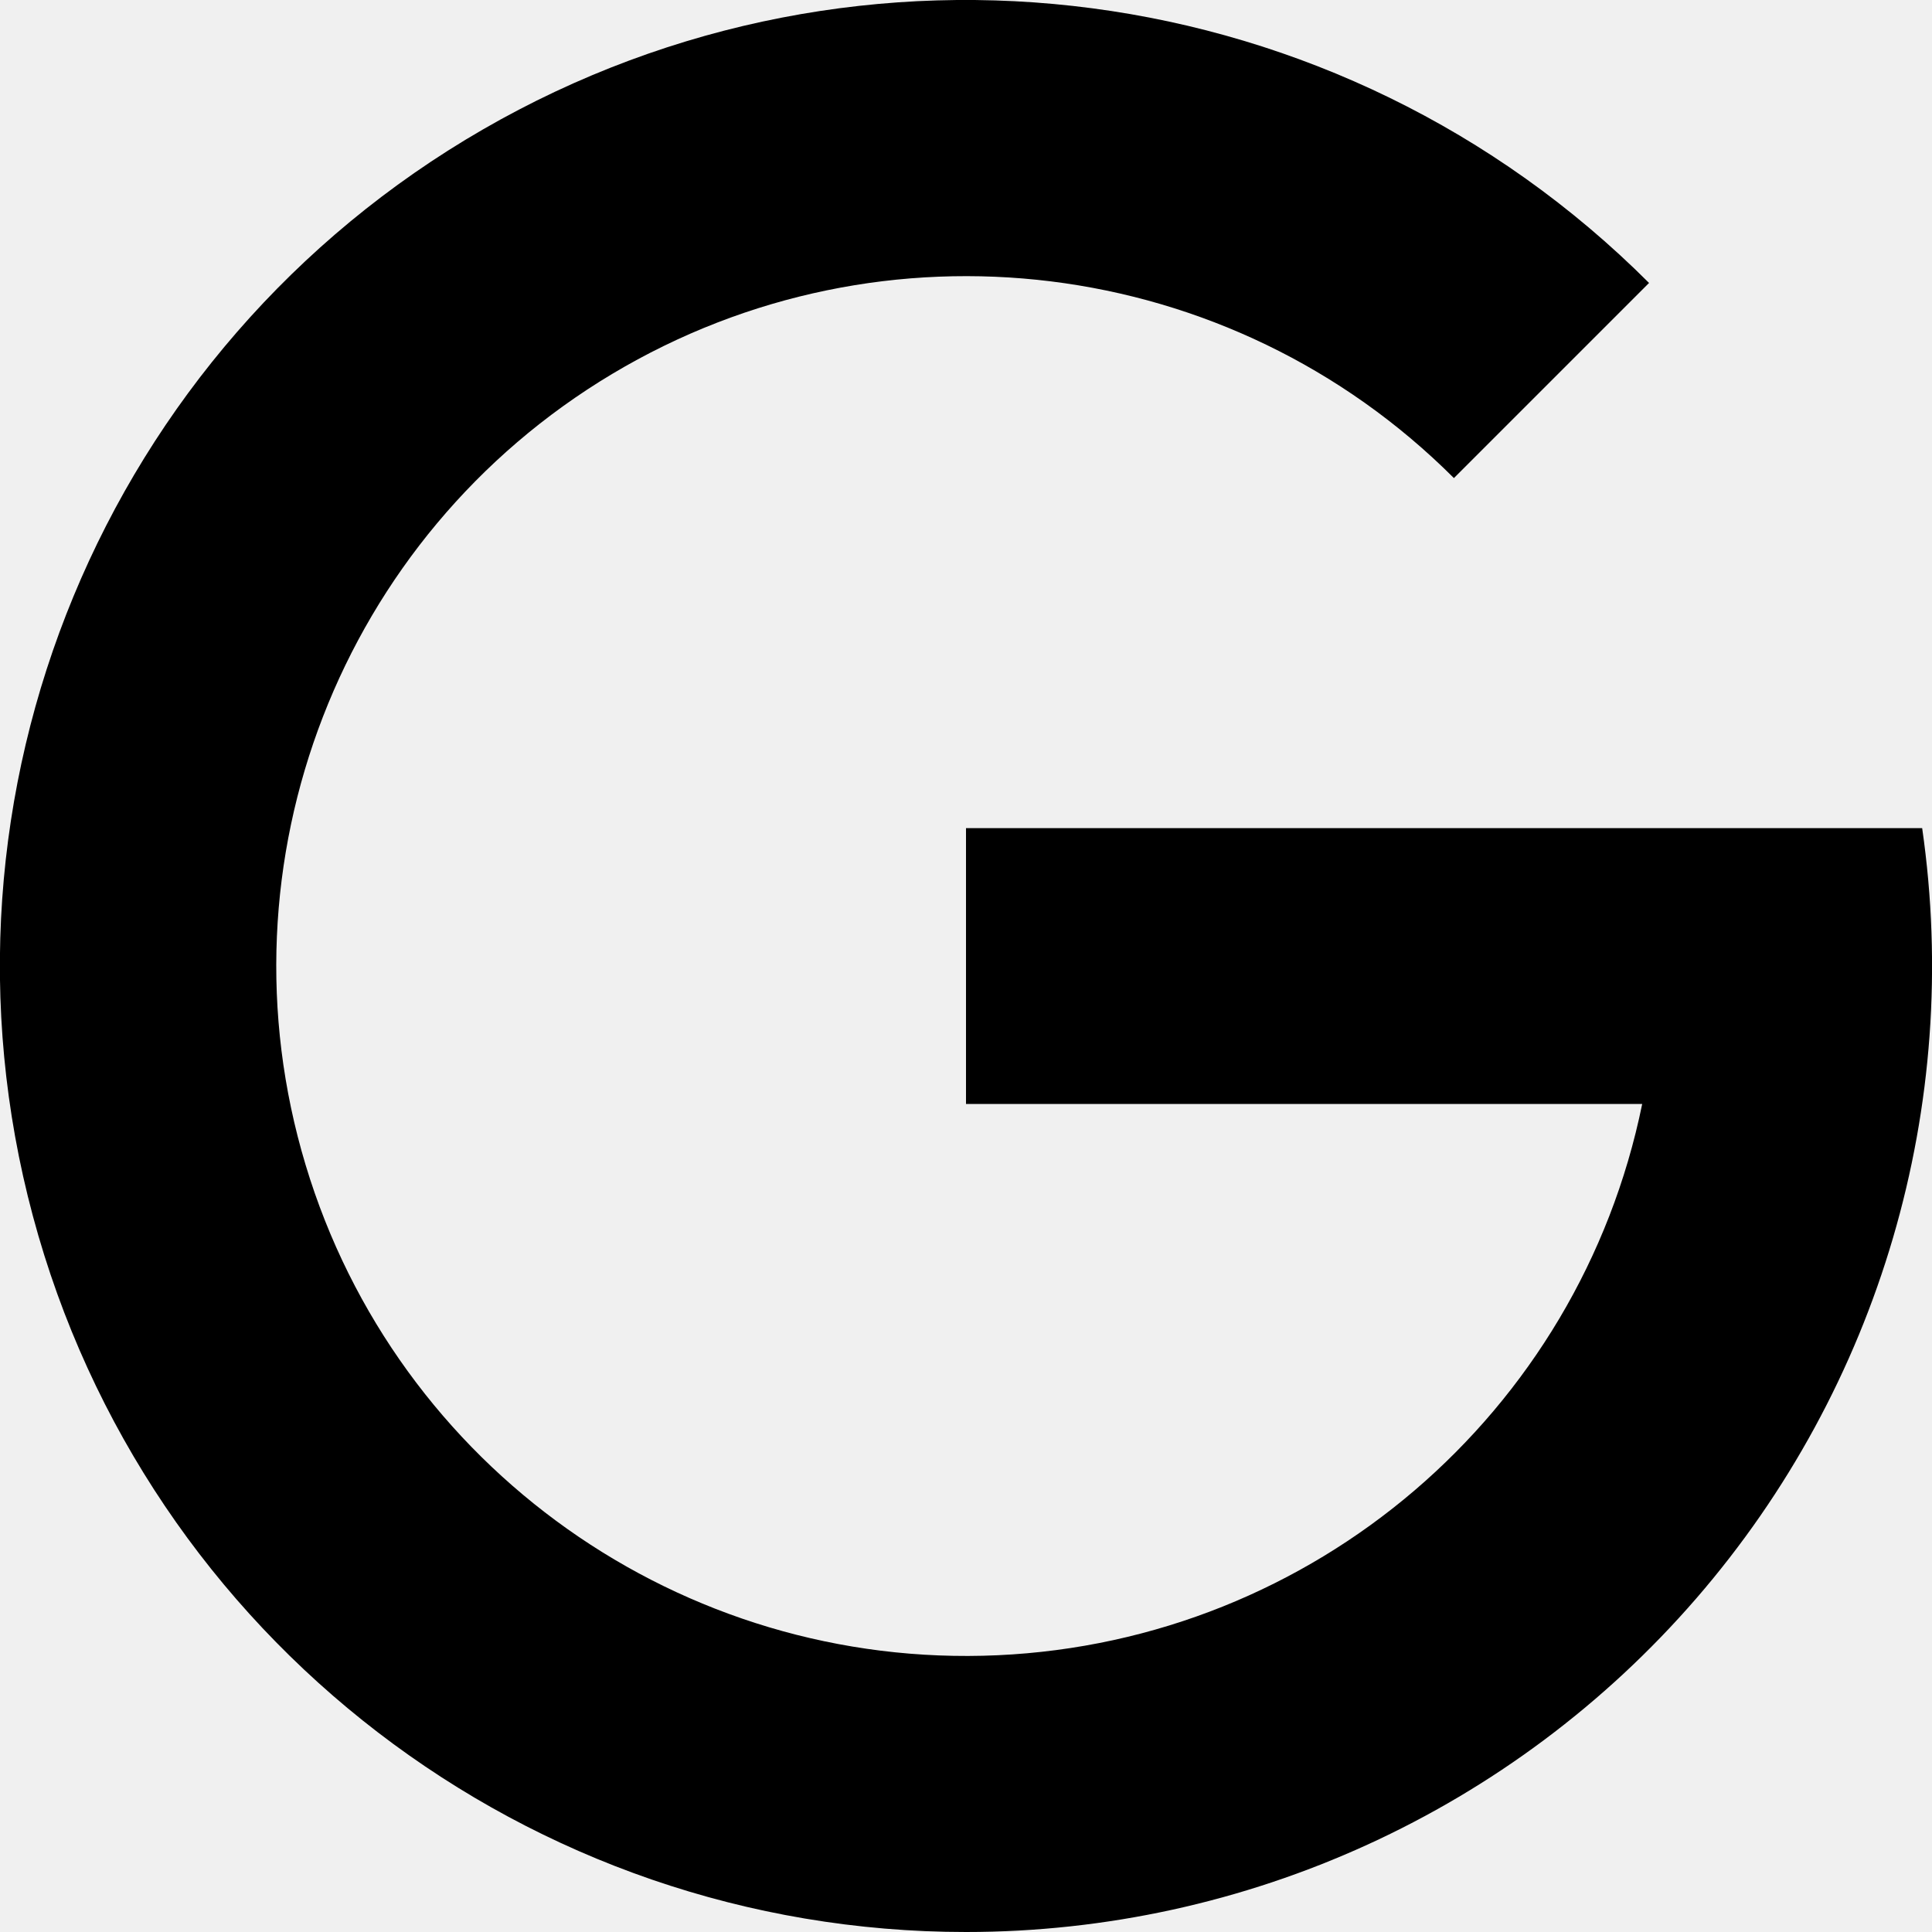
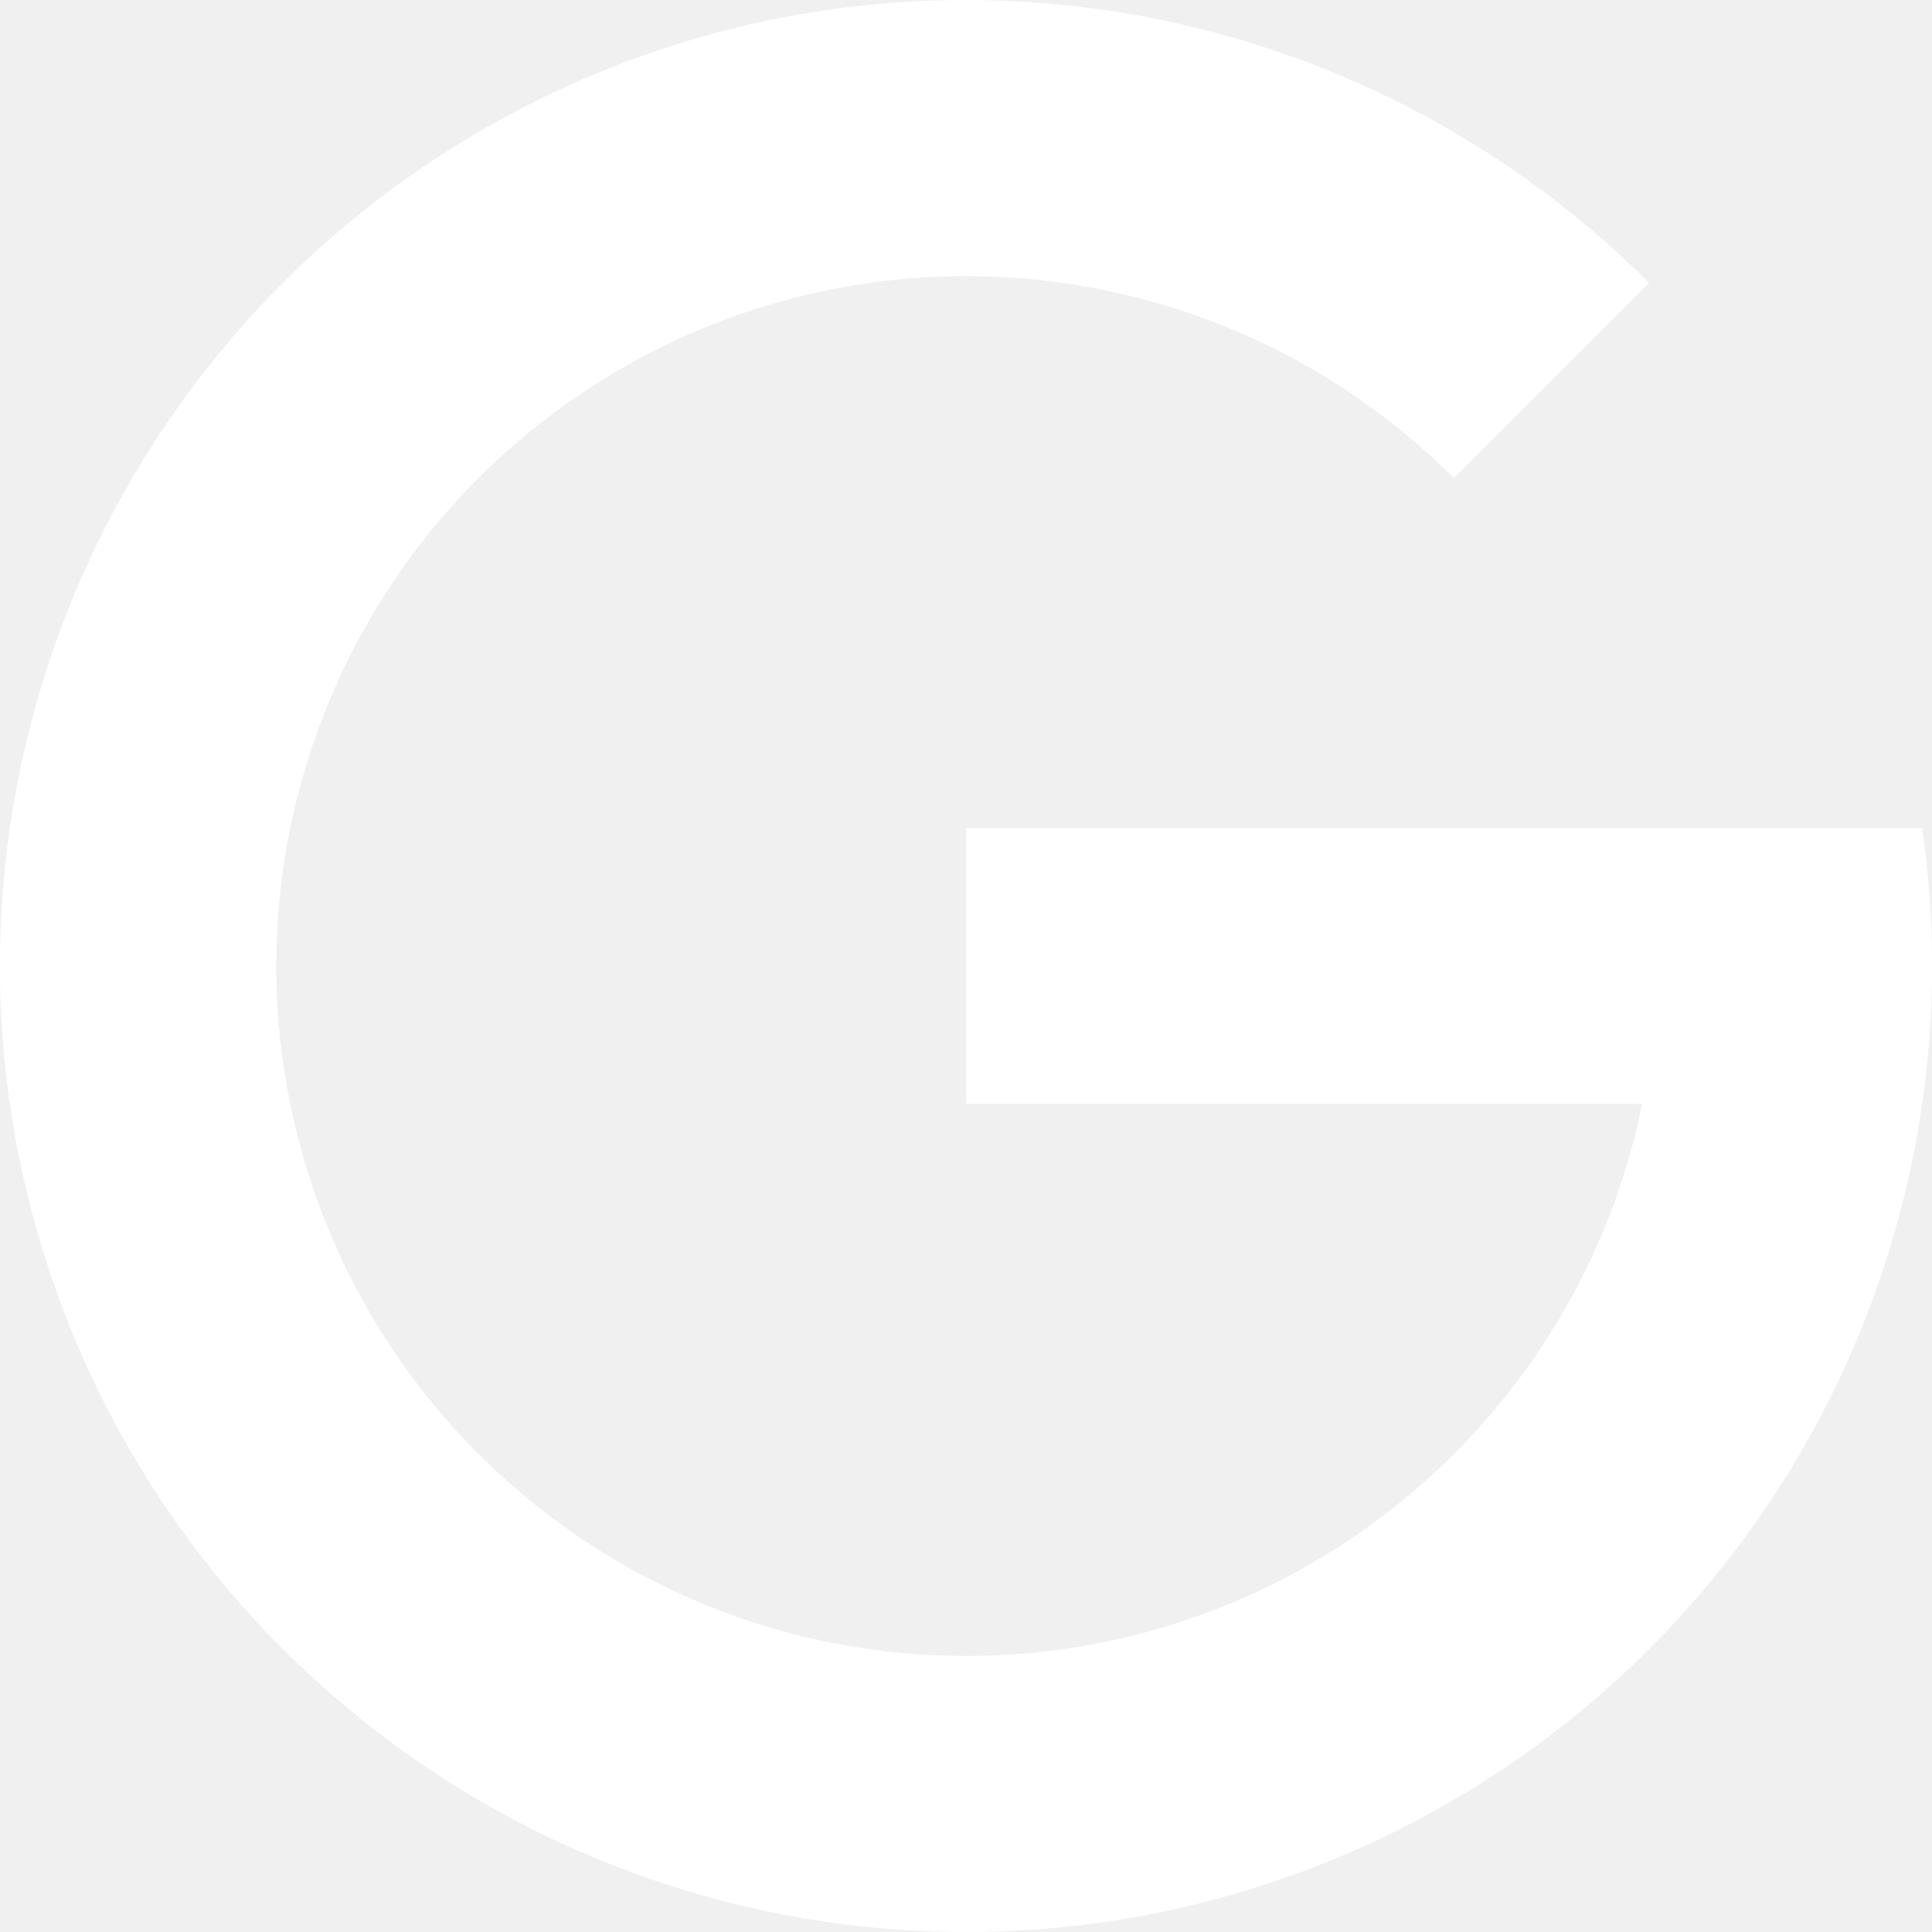
<svg xmlns="http://www.w3.org/2000/svg" width="22" height="22">
-   <path d="M11 22a11 11 0 1 1 7.778-18.778l-2.222 2.222a7.856 7.856 0 1 0 2.144 7.127H11V9.43h10.888A11 11 0 0 1 11 22z" fill="#000" fill-rule="evenodd" />
+   <path d="M11 22a11 11 0 1 1 7.778-18.778l-2.222 2.222a7.856 7.856 0 1 0 2.144 7.127H11V9.43h10.888A11 11 0 0 1 11 22z" fill="#fff" fill-rule="evenodd" />
</svg>
